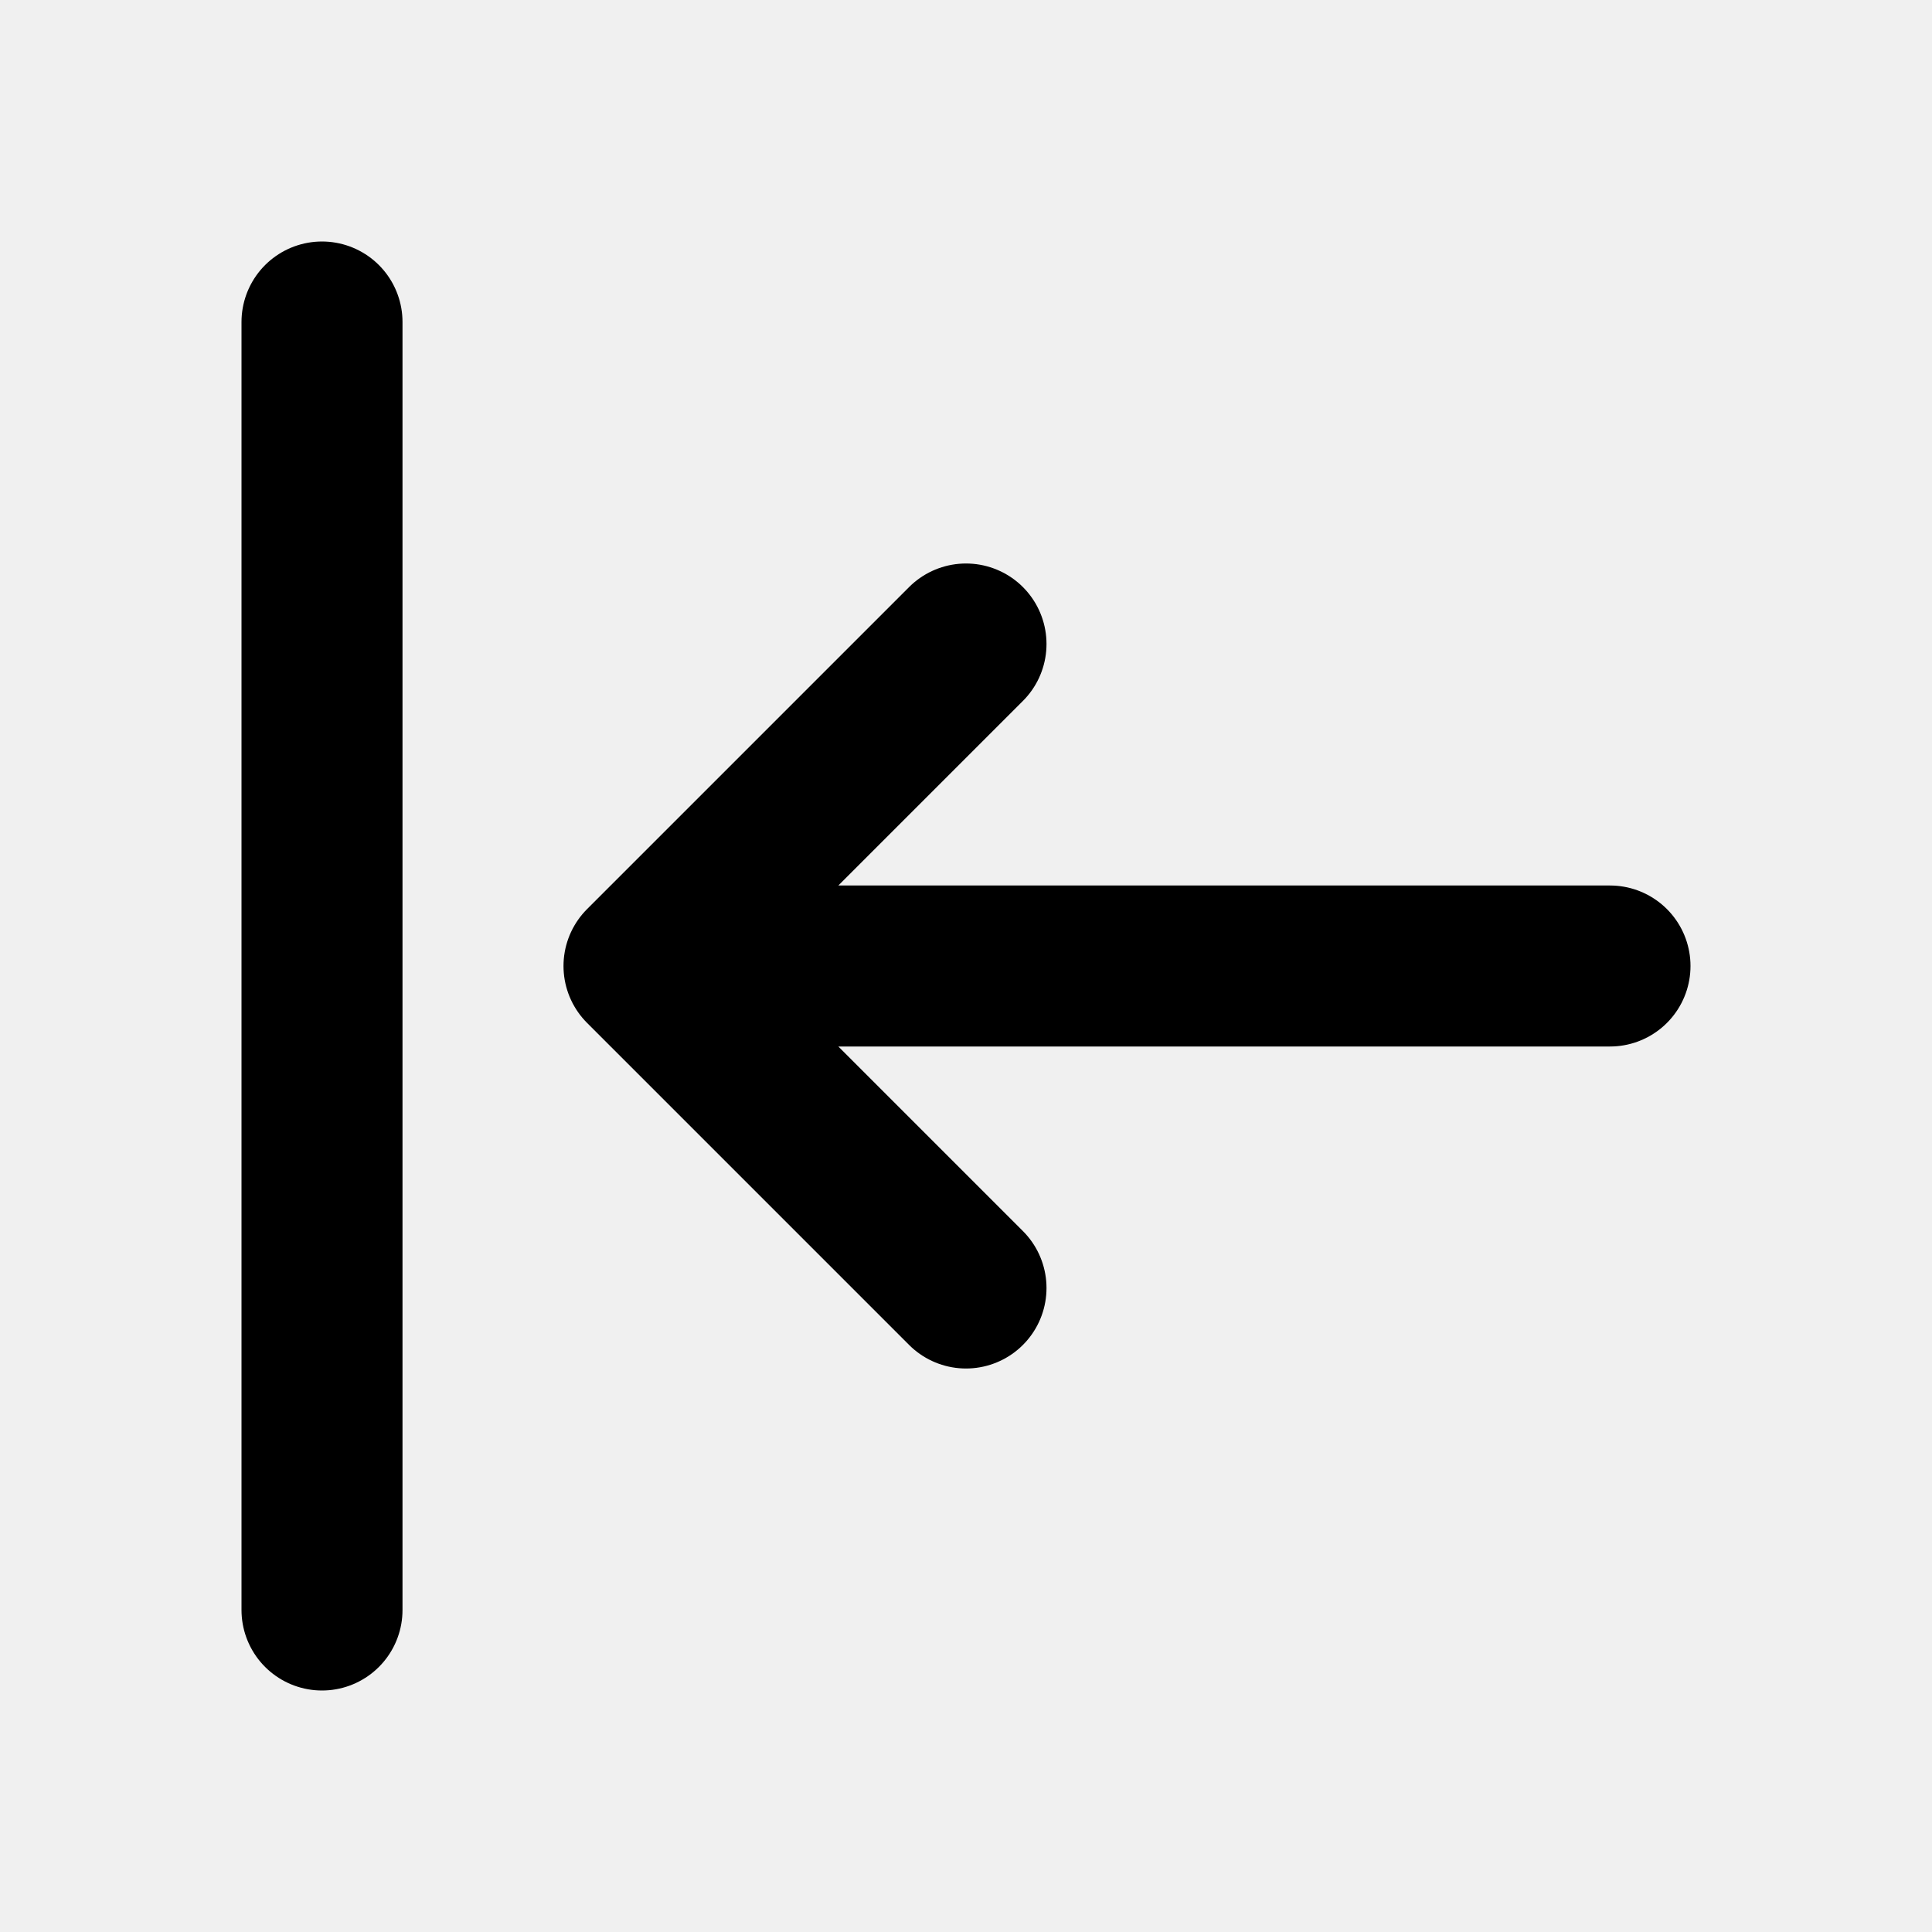
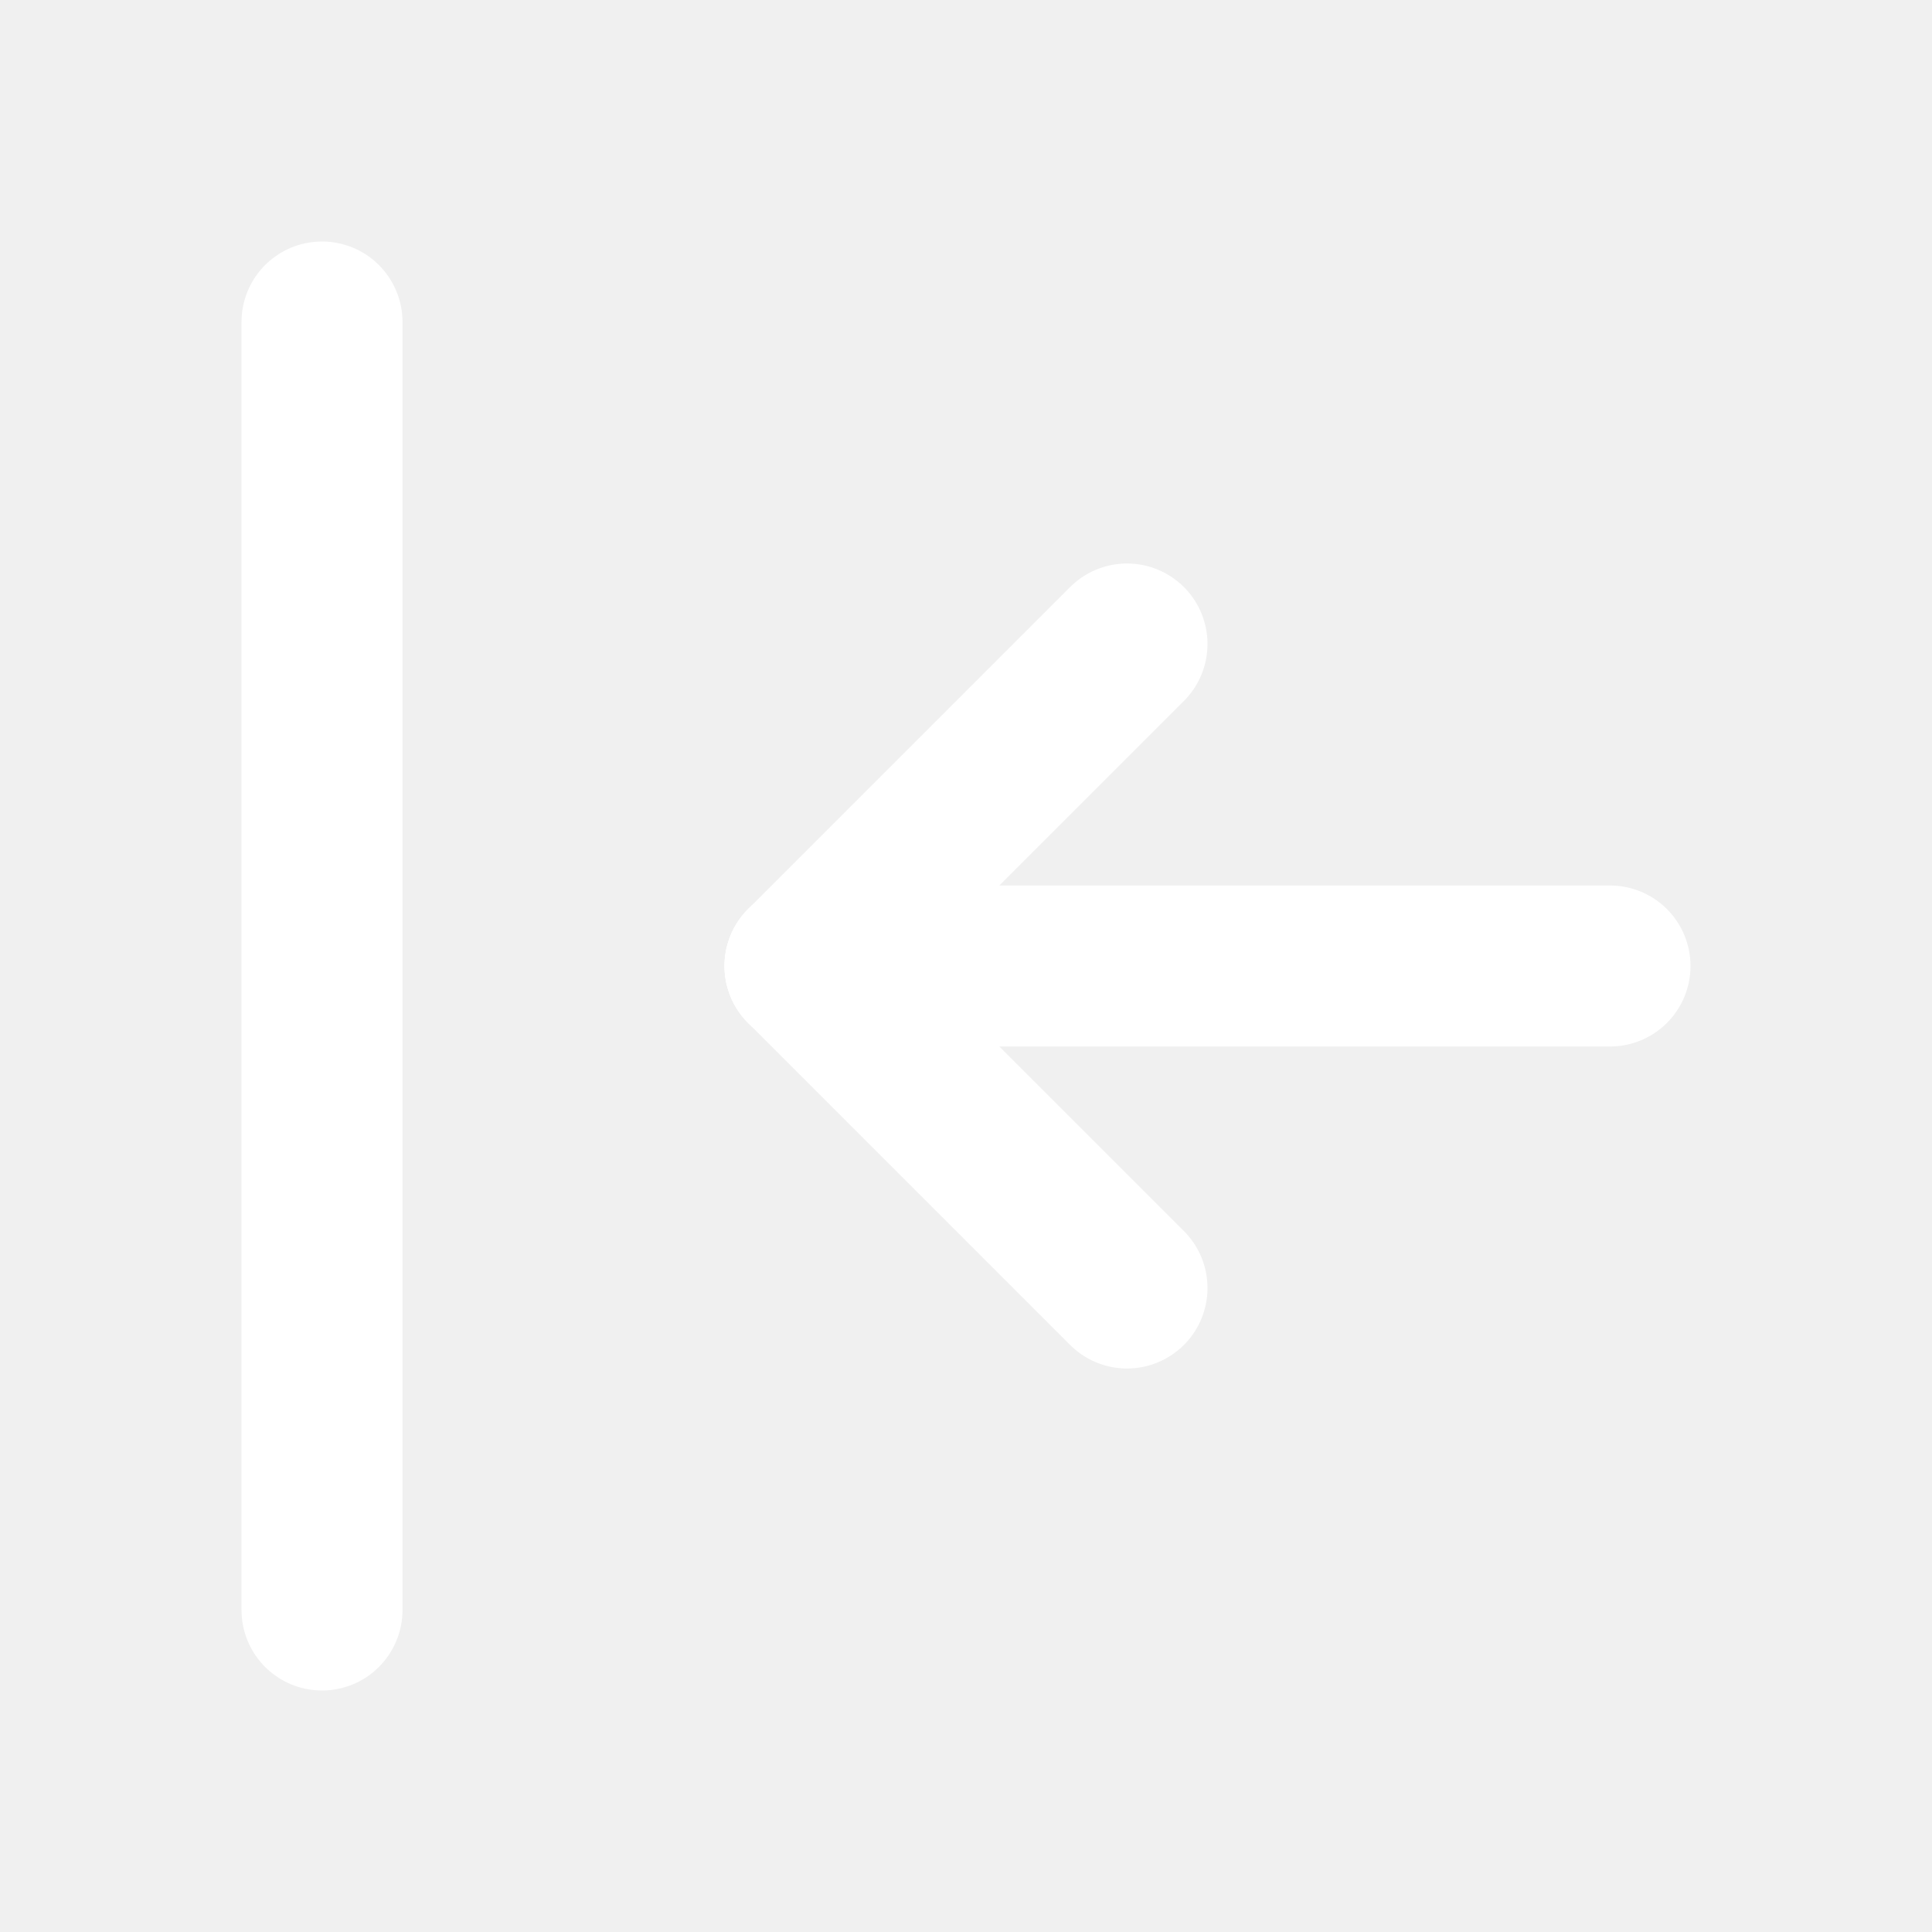
- <svg xmlns="http://www.w3.org/2000/svg" width="800px" height="800px" viewBox="0 0 24 24" fill="none">
-   <path d="M4 4V20M8 12H20M8 12L12 8M8 12L12 16" stroke="#000000" stroke-width="2" stroke-linecap="round" stroke-linejoin="round" />
+ <svg xmlns="http://www.w3.org/2000/svg" width="24" height="24" viewBox="0 0 24 24" fill="none" stroke="#ffffff" stroke-width="2" stroke-linecap="round" stroke-linejoin="round" class="icon icon-tabler icons-tabler-outline icon-tabler-arrow-bar-to-left">
+   <path stroke="none" d="M0 0h24v24H0z" fill="none" />
+   <path d="M10 12l10 0" />
+   <path d="M10 12l4 4" />
+   <path d="M10 12l4 -4" />
+   <path d="M4 4l0 16" />
</svg>
